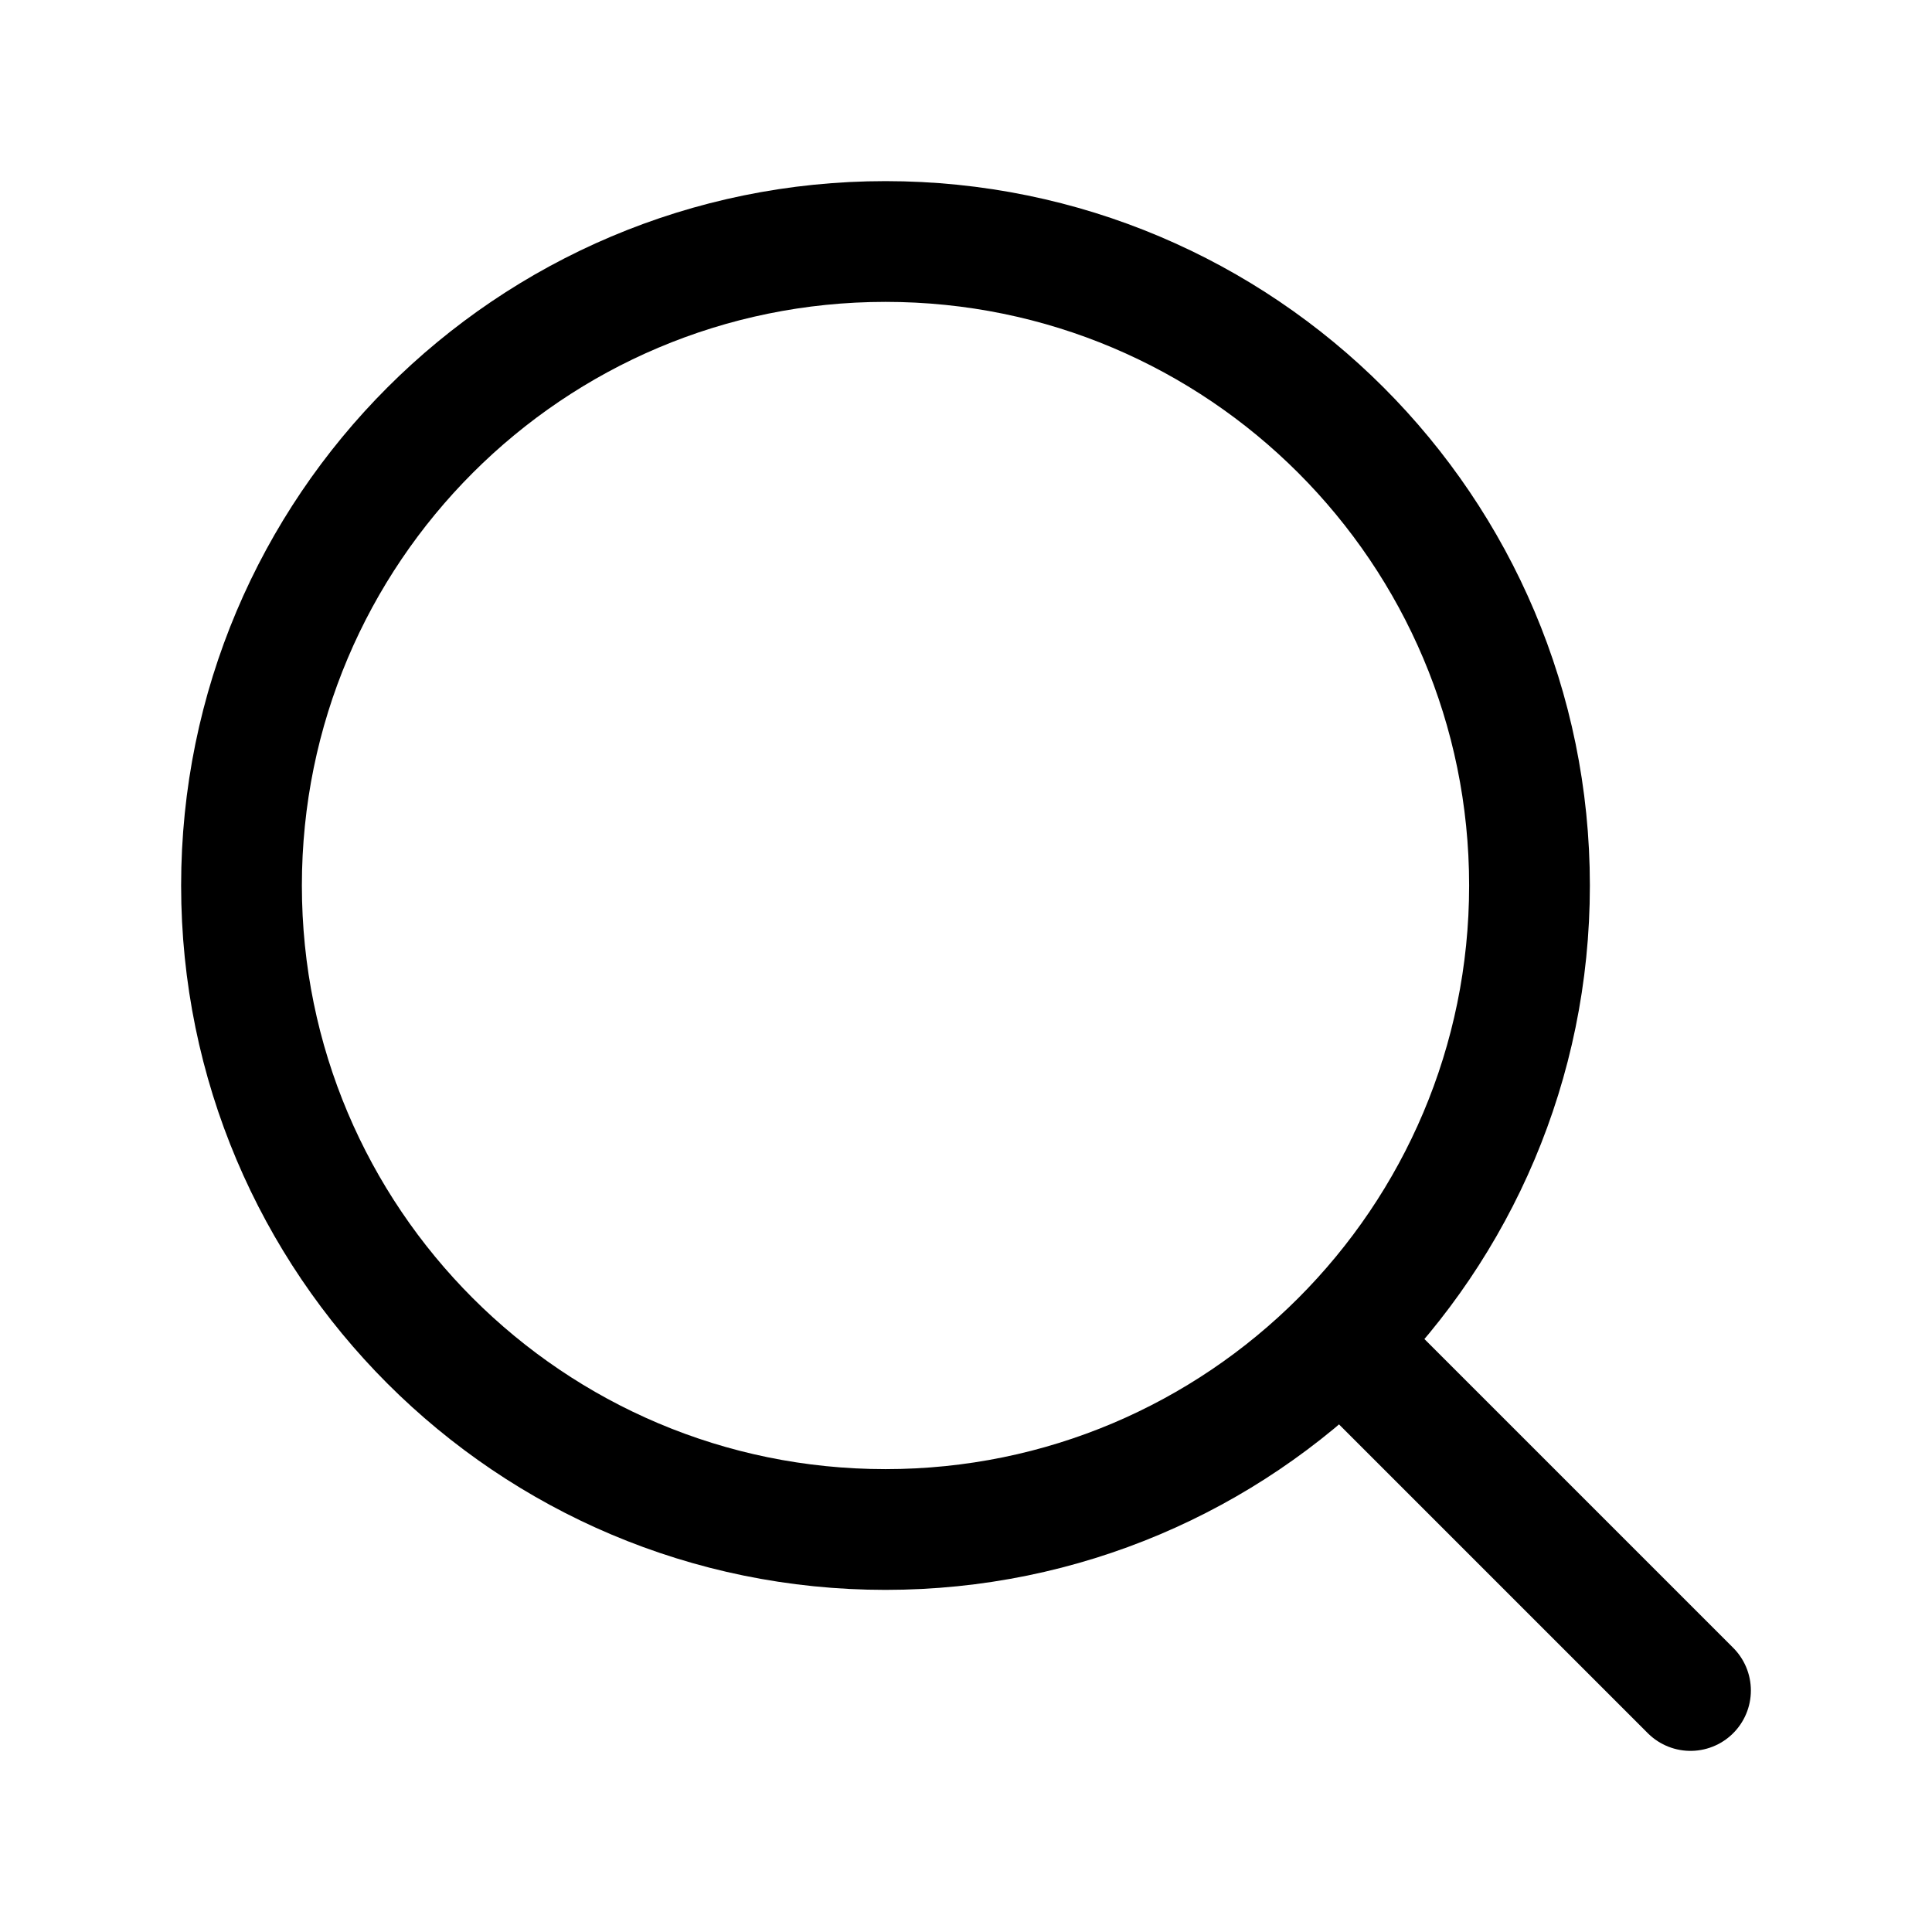
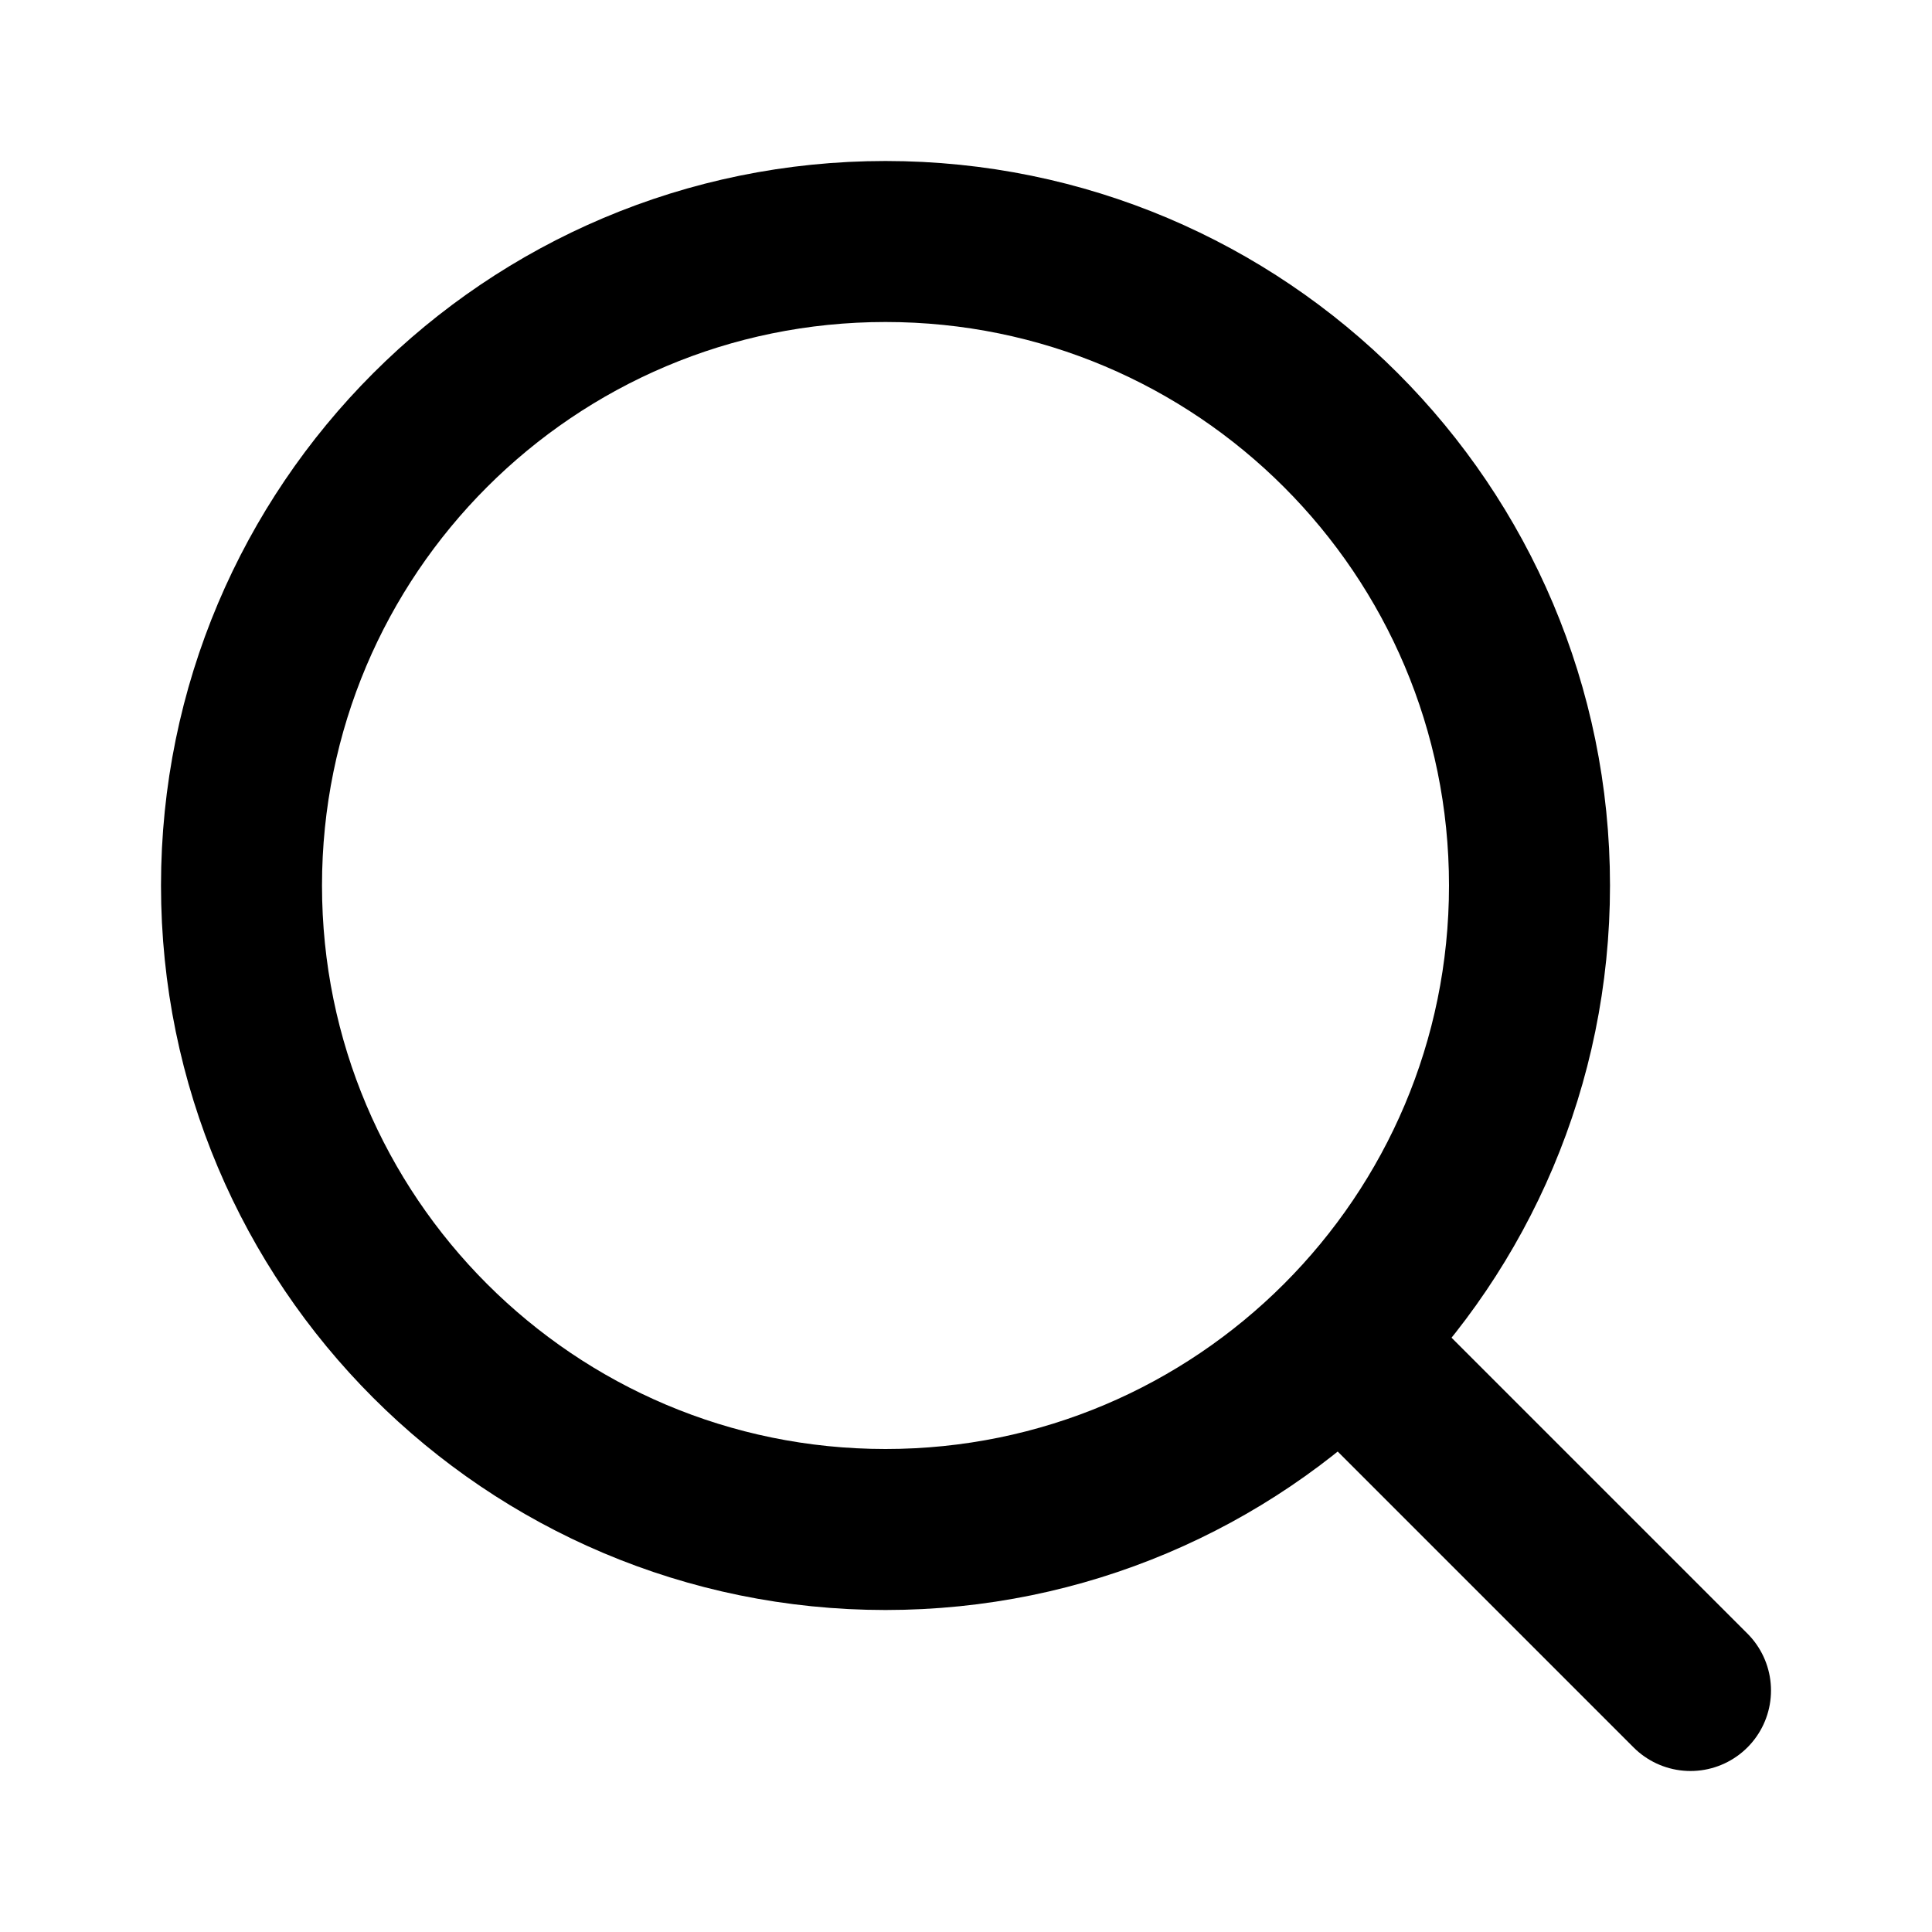
- <svg xmlns="http://www.w3.org/2000/svg" width="24" height="24" viewBox="0 0 24 24" fill="none" stroke="currentColor" stroke-width="1.5" stroke-linecap="round" stroke-linejoin="round" class="lucide lucide-search">
+ <svg xmlns="http://www.w3.org/2000/svg" width="24" height="24" viewBox="0 0 24 24" fill="none" stroke="currentColor" stroke-width="2" stroke-linecap="round" stroke-linejoin="round" class="lucide lucide-search">
  <circle cx="11" cy="11" r="8" />
  <path d="m21 21-4.3-4.3" />
</svg>
